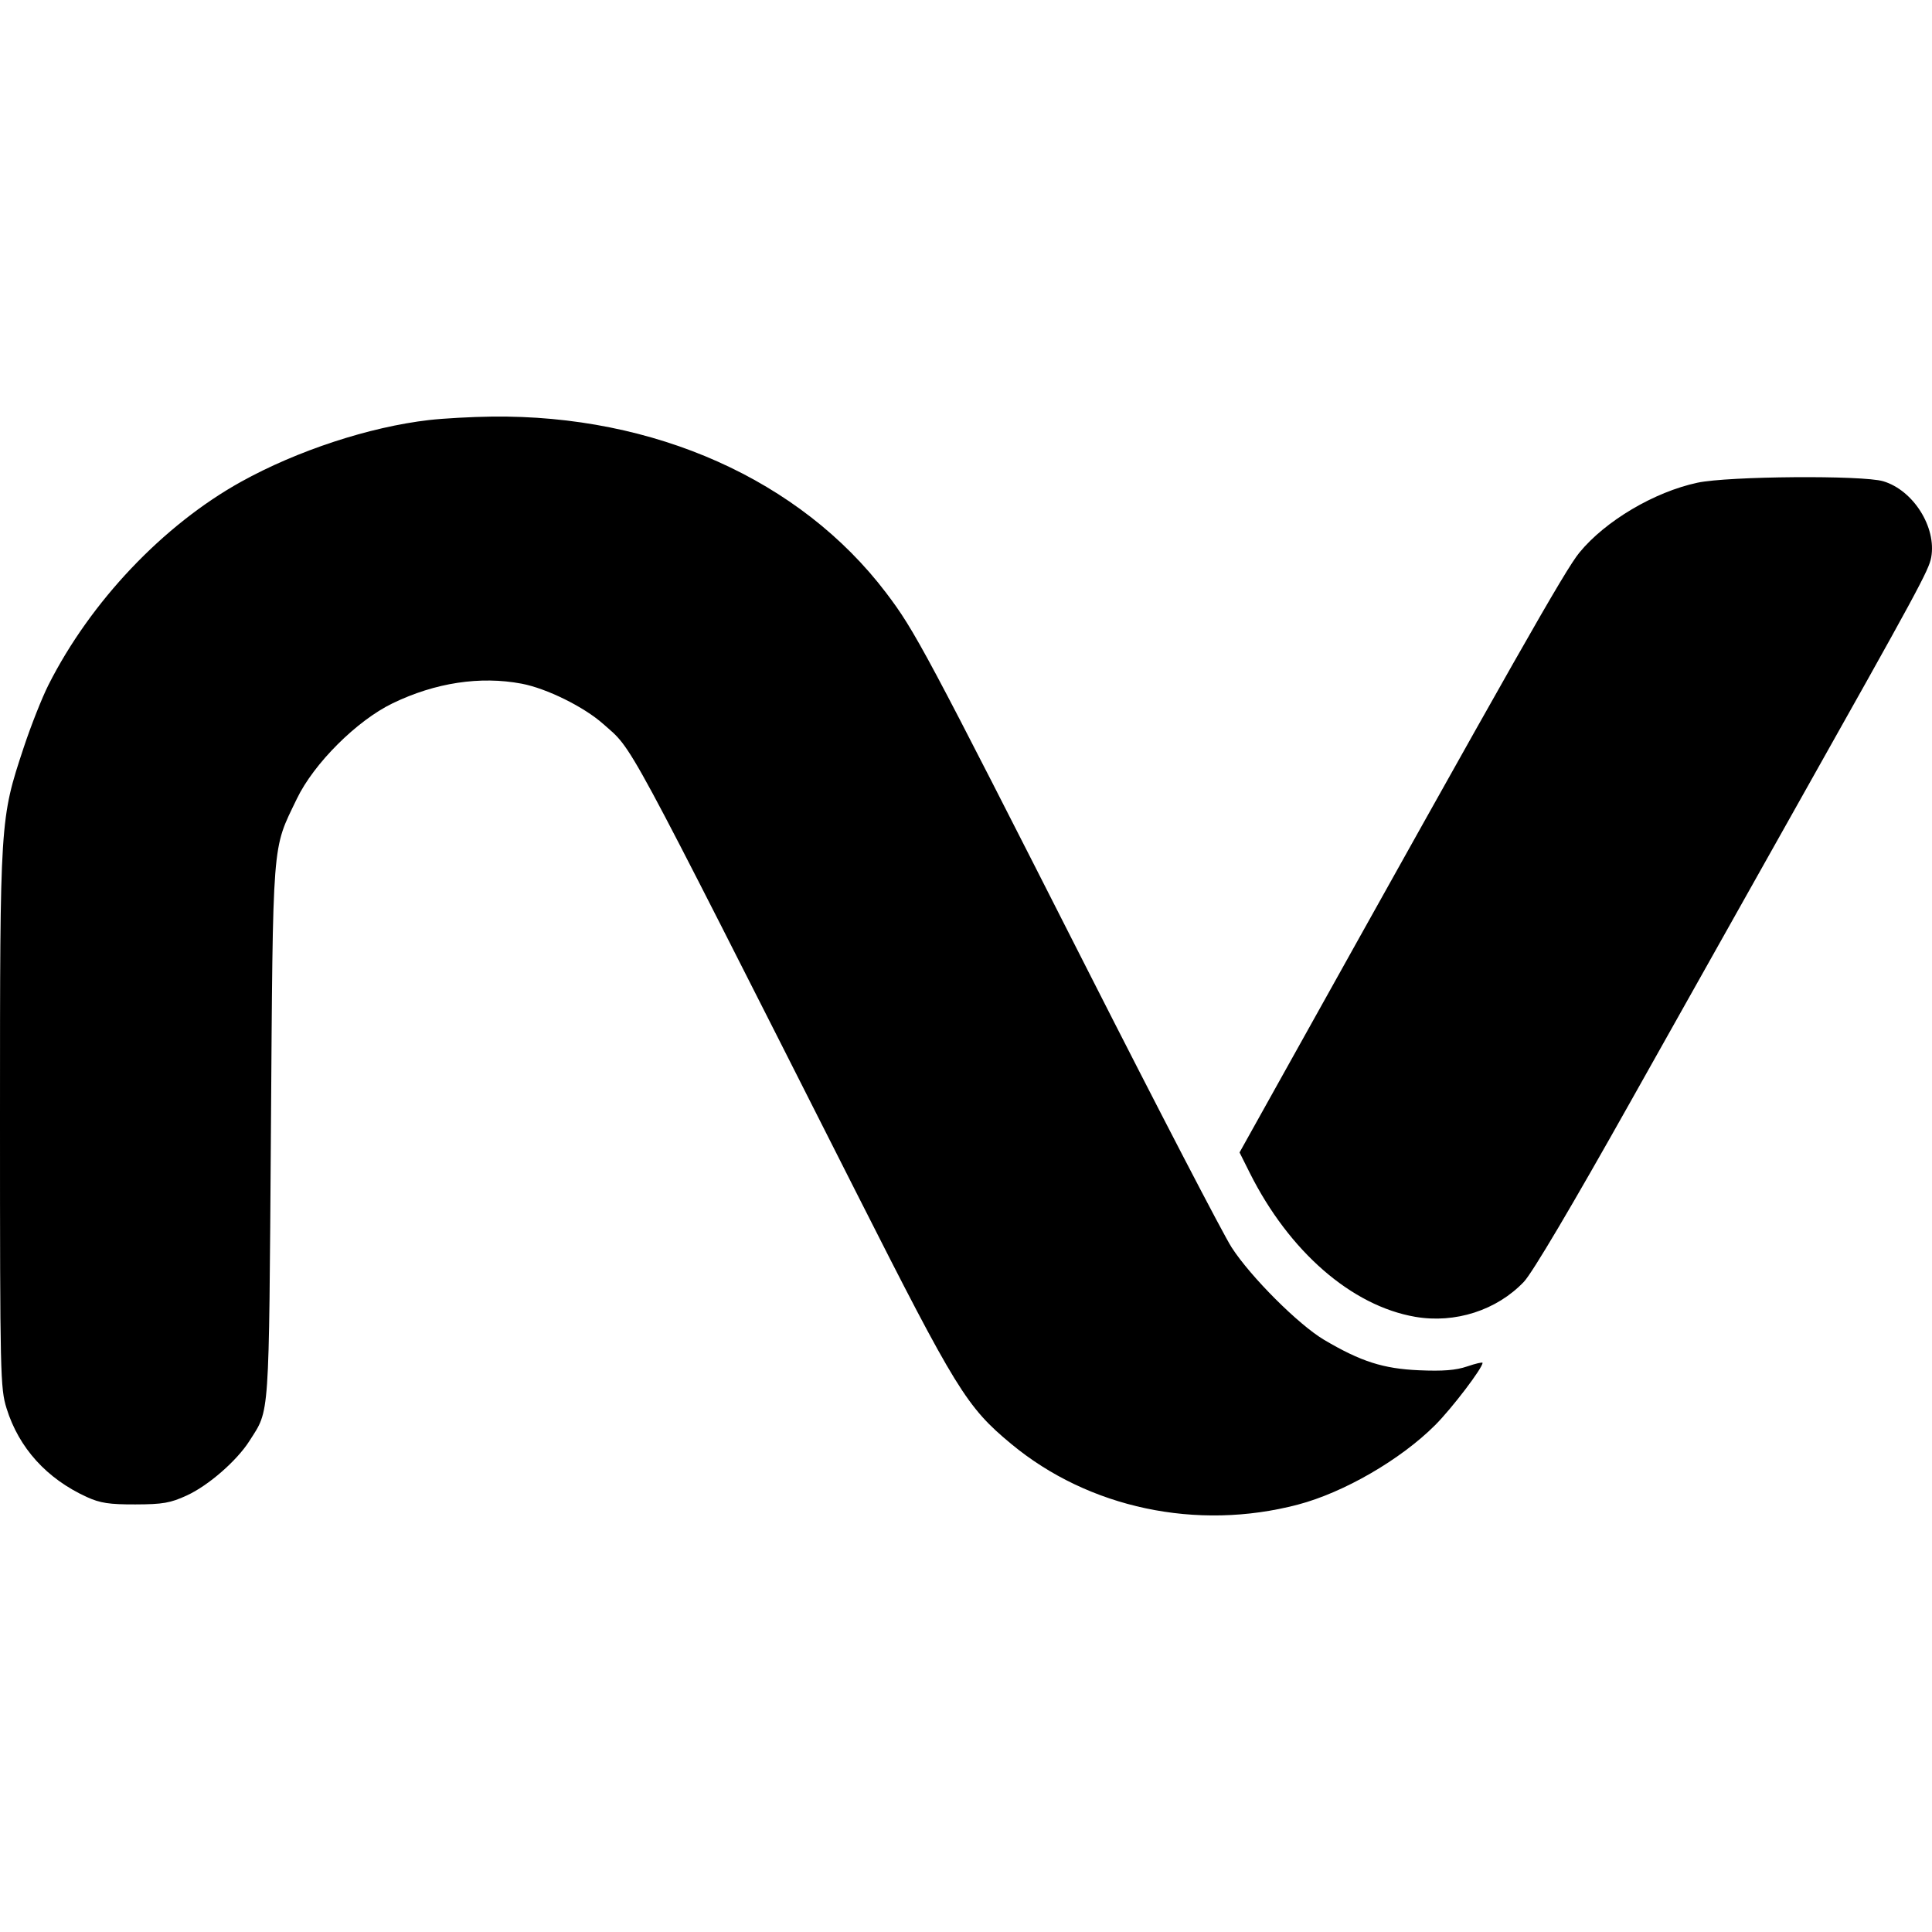
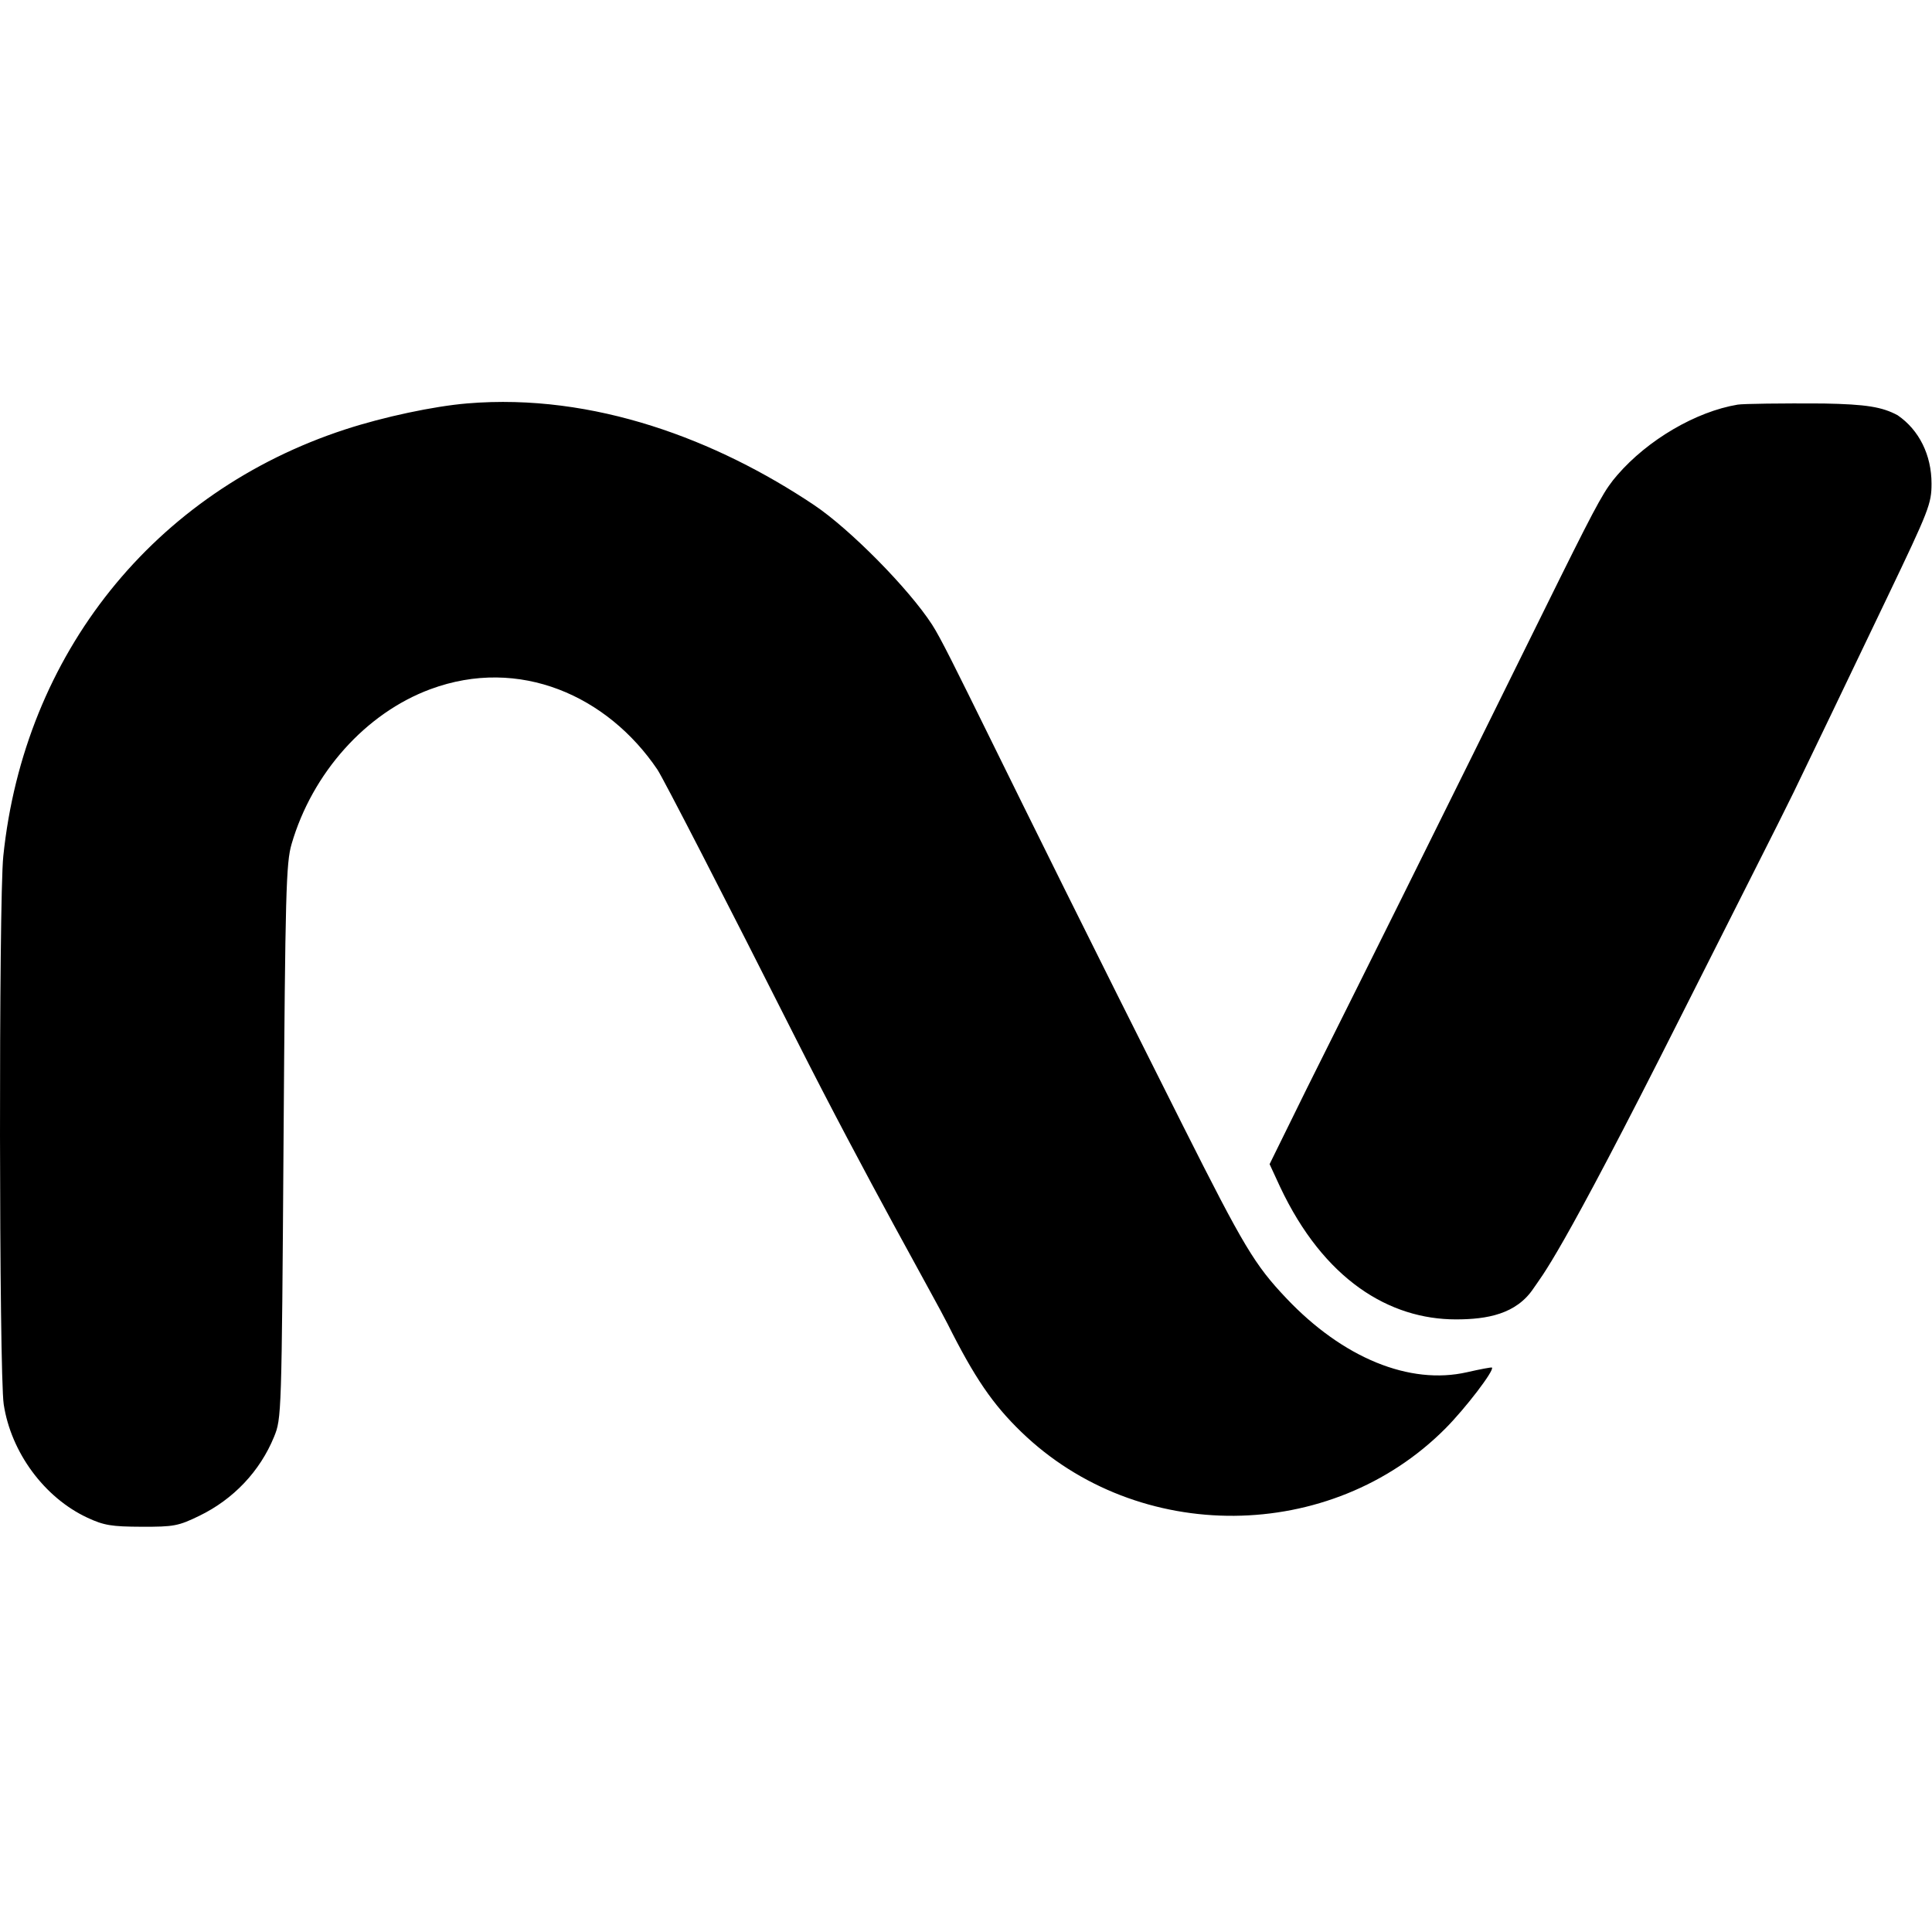
- <svg xmlns="http://www.w3.org/2000/svg" viewBox="0 -210 974 974" width="750" height="750">
-   <path fill-rule="evenodd" clip-rule="evenodd" d="M216.391 1.749C186.292 5.197 149.831 17.166 121.516 32.888C82.232 54.704 45.626 93.316 24.434 135.29C21.173 141.748 15.556 155.958 11.948 166.868C-0.017 203.063 1.38087e-07 202.798 1.38087e-07 354.129C1.38087e-07 483.322 0.148 489.853 3.321 500.045C9.524 519.983 23.557 535.477 43.771 544.706C50.493 547.775 55.088 548.475 68.257 548.437C82.091 548.398 85.9 547.732 94.229 543.902C105.114 538.894 119.443 526.398 125.797 516.368C136.038 500.207 135.522 507.639 136.577 360.808C137.654 210.898 137.024 218.983 149.651 192.714C158.219 174.892 179.894 153.276 197.945 144.554C219.444 134.164 242.066 130.726 262.983 134.669C275.529 137.035 294.404 146.348 304.06 154.939C319.522 168.693 312.589 155.859 431.714 391.259C482.136 490.896 487.292 499.265 509.766 517.918C548.838 550.344 603.385 561.906 654.276 548.55C677.446 542.468 706.11 525.872 723.522 508.455C731.932 500.043 747.412 479.709 747.412 477.075C747.412 476.611 743.913 477.423 739.633 478.883C733.95 480.818 727.399 481.337 715.316 480.803C697.302 480.006 686.106 476.421 667.639 465.535C654.716 457.917 630.463 433.686 620.9 418.843C616.668 412.271 584.157 349.67 548.657 279.73C466.273 117.428 461.232 107.987 446.707 88.851C403.493 31.915 329.896 -0.973 247.924 0.022C237.798 0.145 223.608 0.921 216.391 1.749ZM855.77 33.351C834.023 37.992 809.321 52.61 796.24 68.58C789.005 77.411 764.613 120.372 644.875 335.181L624.907 371.002L630.046 381.267C649.901 420.918 681.391 448.322 713.463 453.86C733.597 457.335 754.591 450.57 768.26 436.202C772.492 431.754 792.639 397.718 821.986 345.446C847.813 299.445 884.498 234.156 903.507 200.359C967.198 87.129 972.421 77.491 973.598 70.993C976.351 55.819 964.592 37.156 949.425 32.622C939.018 29.51 871.288 30.038 855.77 33.351Z" fill="#000000" />
+ <svg xmlns="http://www.w3.org/2000/svg" viewBox="0 -116.5 560 560" width="750" height="750">
+   <path fill-rule="evenodd" clip-rule="evenodd" d="M135.428 0.432C125.703 1.244 111.203 4.333 100.088 7.961C44.66 26.051 6.998 73.06 0.952 131.7C-0.389 144.701 -0.282 281.593 1.075 290.546C3.19 304.483 12.855 317.592 25.301 323.398C30.1 325.637 32.308 326.007 41.034 326.036C50.39 326.068 51.699 325.82 57.781 322.867C67.672 318.064 75.339 309.961 79.424 299.995C81.611 294.66 81.638 293.81 82.187 214.422C82.688 142.108 82.916 133.64 84.518 128.148C90.538 107.493 106.063 90.18 124.77 83.261C150.566 73.719 176.108 85.189 190.553 106.57C192.225 109.045 210.286 144.145 230.689 184.57C251.092 224.995 271.081 260.085 274.7 267.307C282.475 282.827 287.728 290.522 296.022 298.55C329.92 331.356 385.752 330.909 418.947 297.565C424.763 291.722 433.202 280.683 432.453 279.896C432.324 279.759 429.073 280.365 425.23 281.243C408.606 285.038 389.242 277.115 372.856 259.813C363.671 250.114 360.539 244.889 342.953 209.932C286.907 98.519 275.092 72.174 270.178 64.57C263.451 54.161 246.352 36.836 235.913 29.853C207.819 11.061 172.235 -2.642 135.428 0.432ZM503.659 0.786C491.564 2.81 477.601 10.989 468.765 21.225C461.822 29.269 461.528 33.414 378.807 198.973L368 220.932L371 227.432C383.747 254.549 402.822 265.932 422 265.932C431.024 265.932 439.505 264.433 444.5 256.932C447.115 253.004 451.578 248.914 487.526 177.467C501.901 148.896 516.457 120.278 519.873 113.201C528.03 96.304 531.652 88.76 547.003 56.698C559.166 31.294 559.86 29.512 559.862 23.676C559.864 15.385 556.269 8.134 550.04 3.862C545.553 1.442 540.913 0.682 528.592 0.454C516.461 0.372 505.241 0.522 503.659 0.786Z" fill="#000000" />
</svg>
